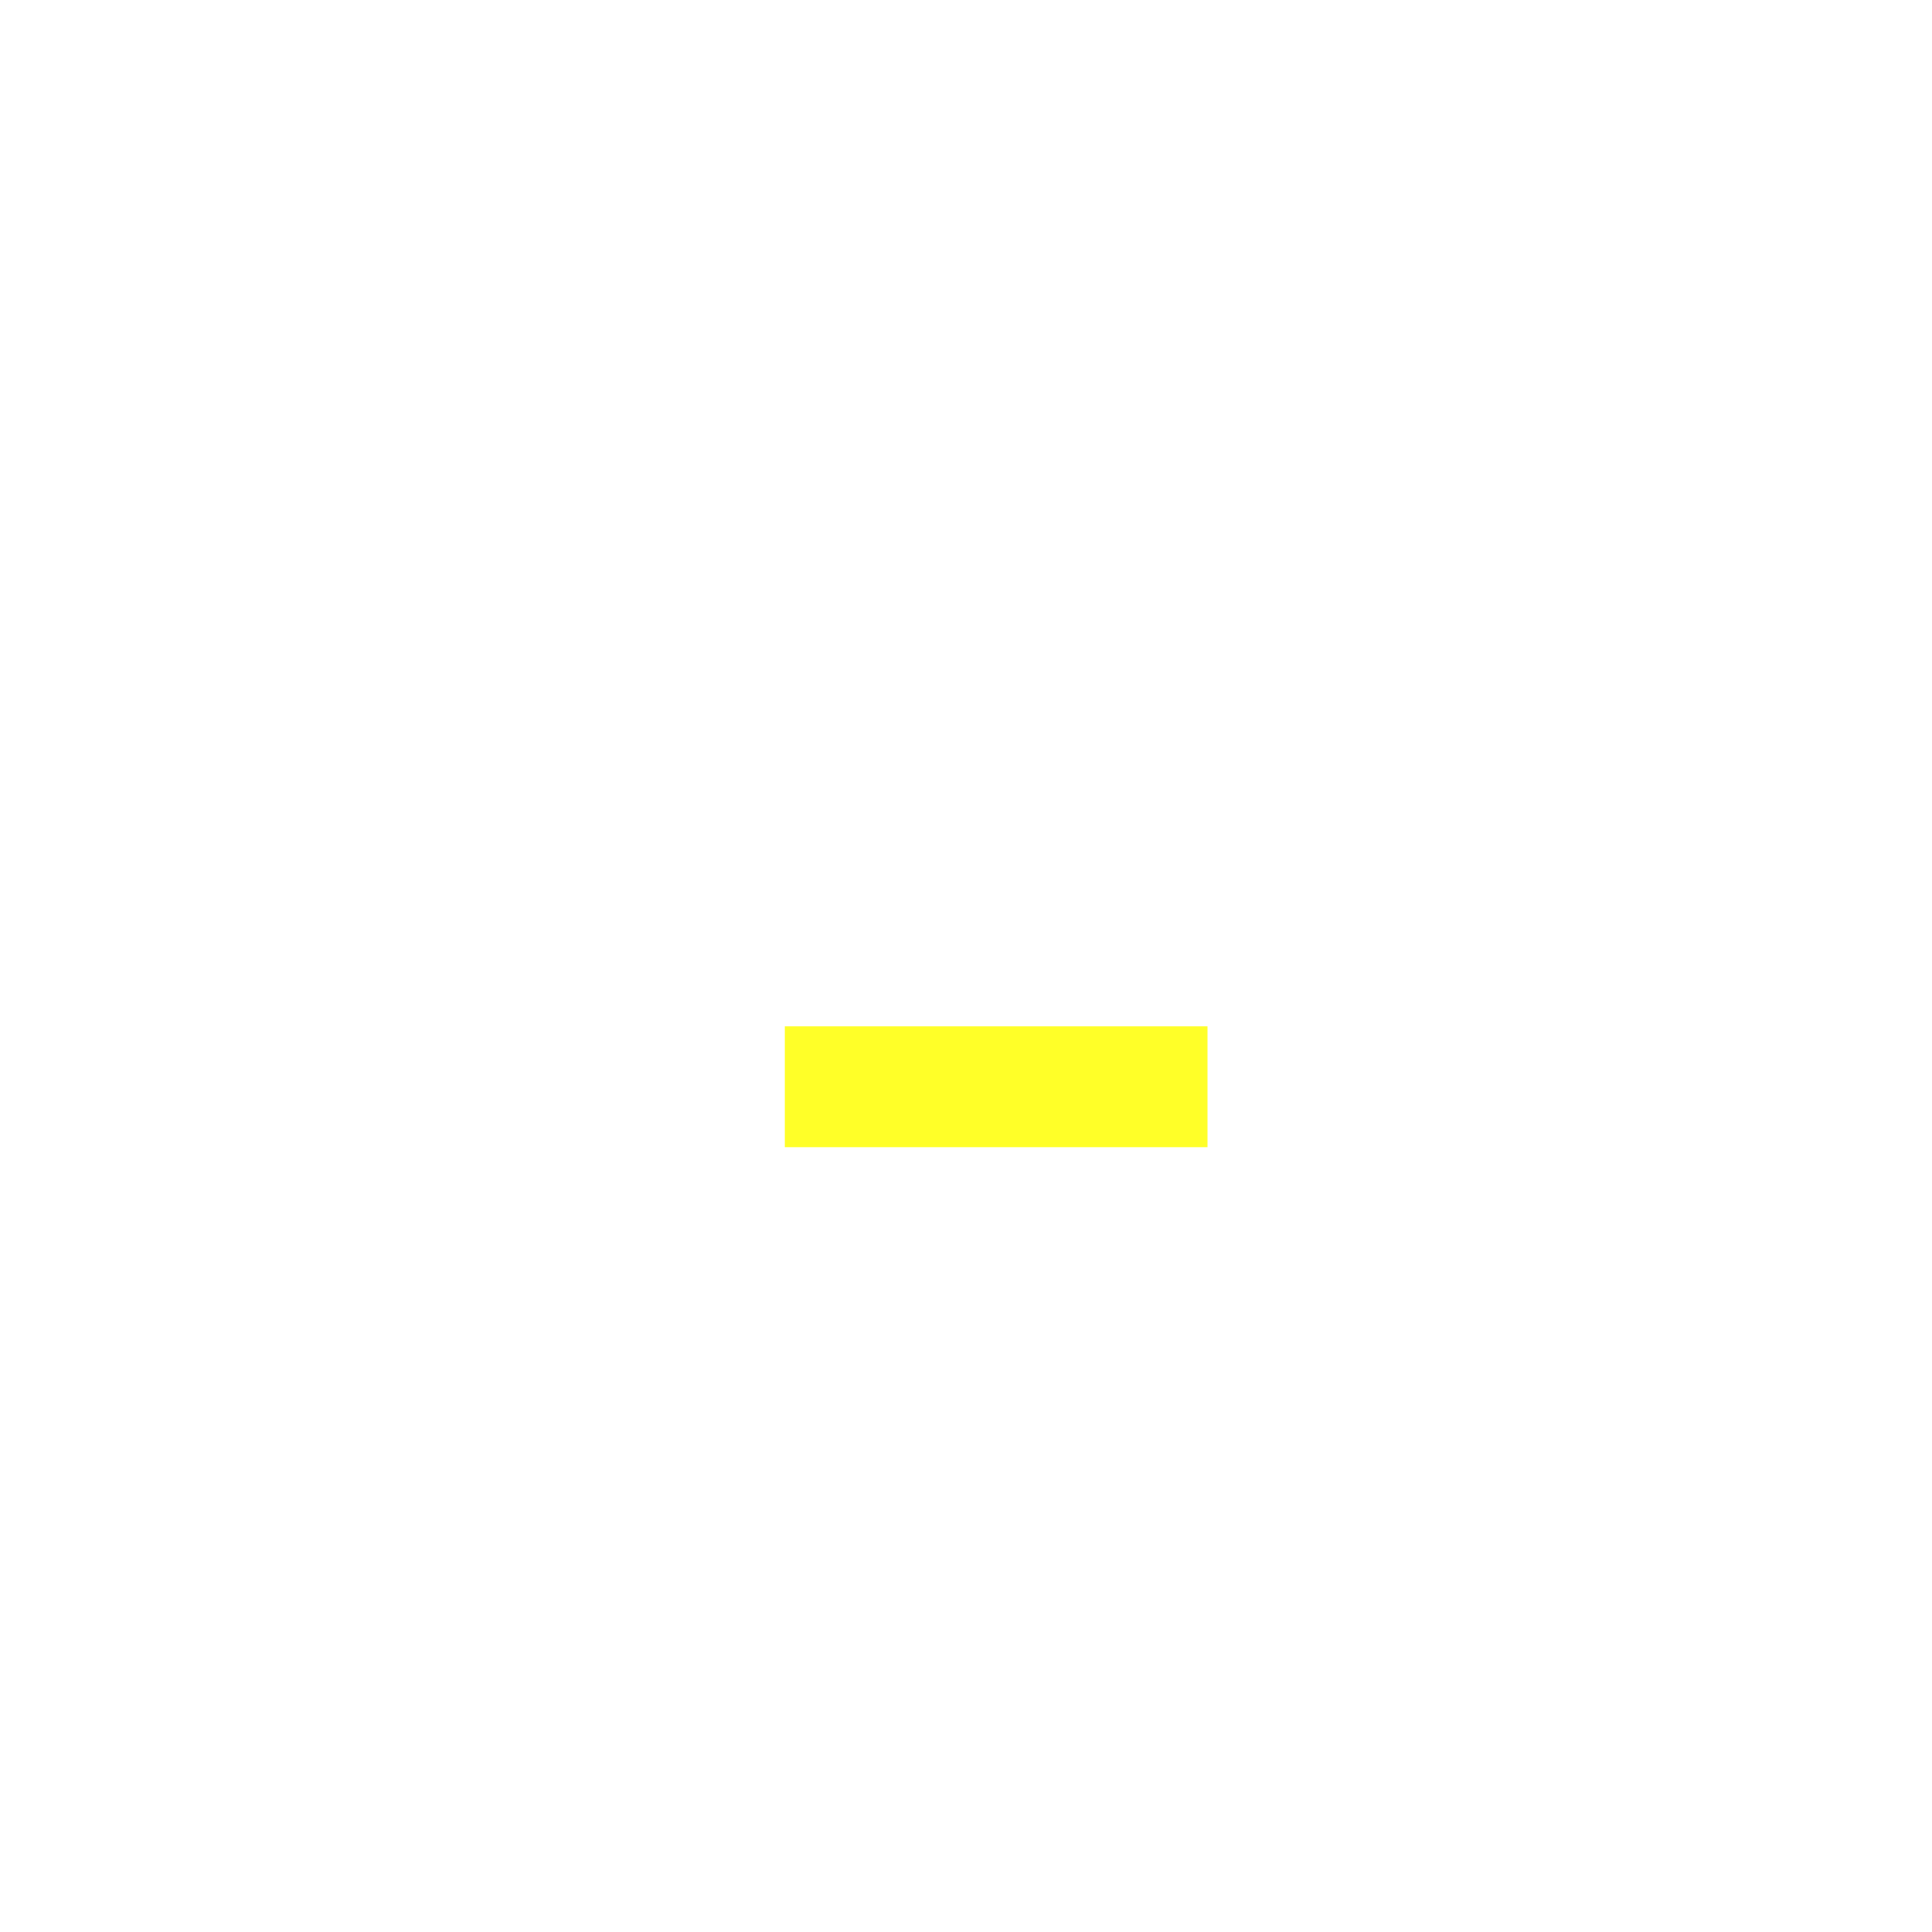
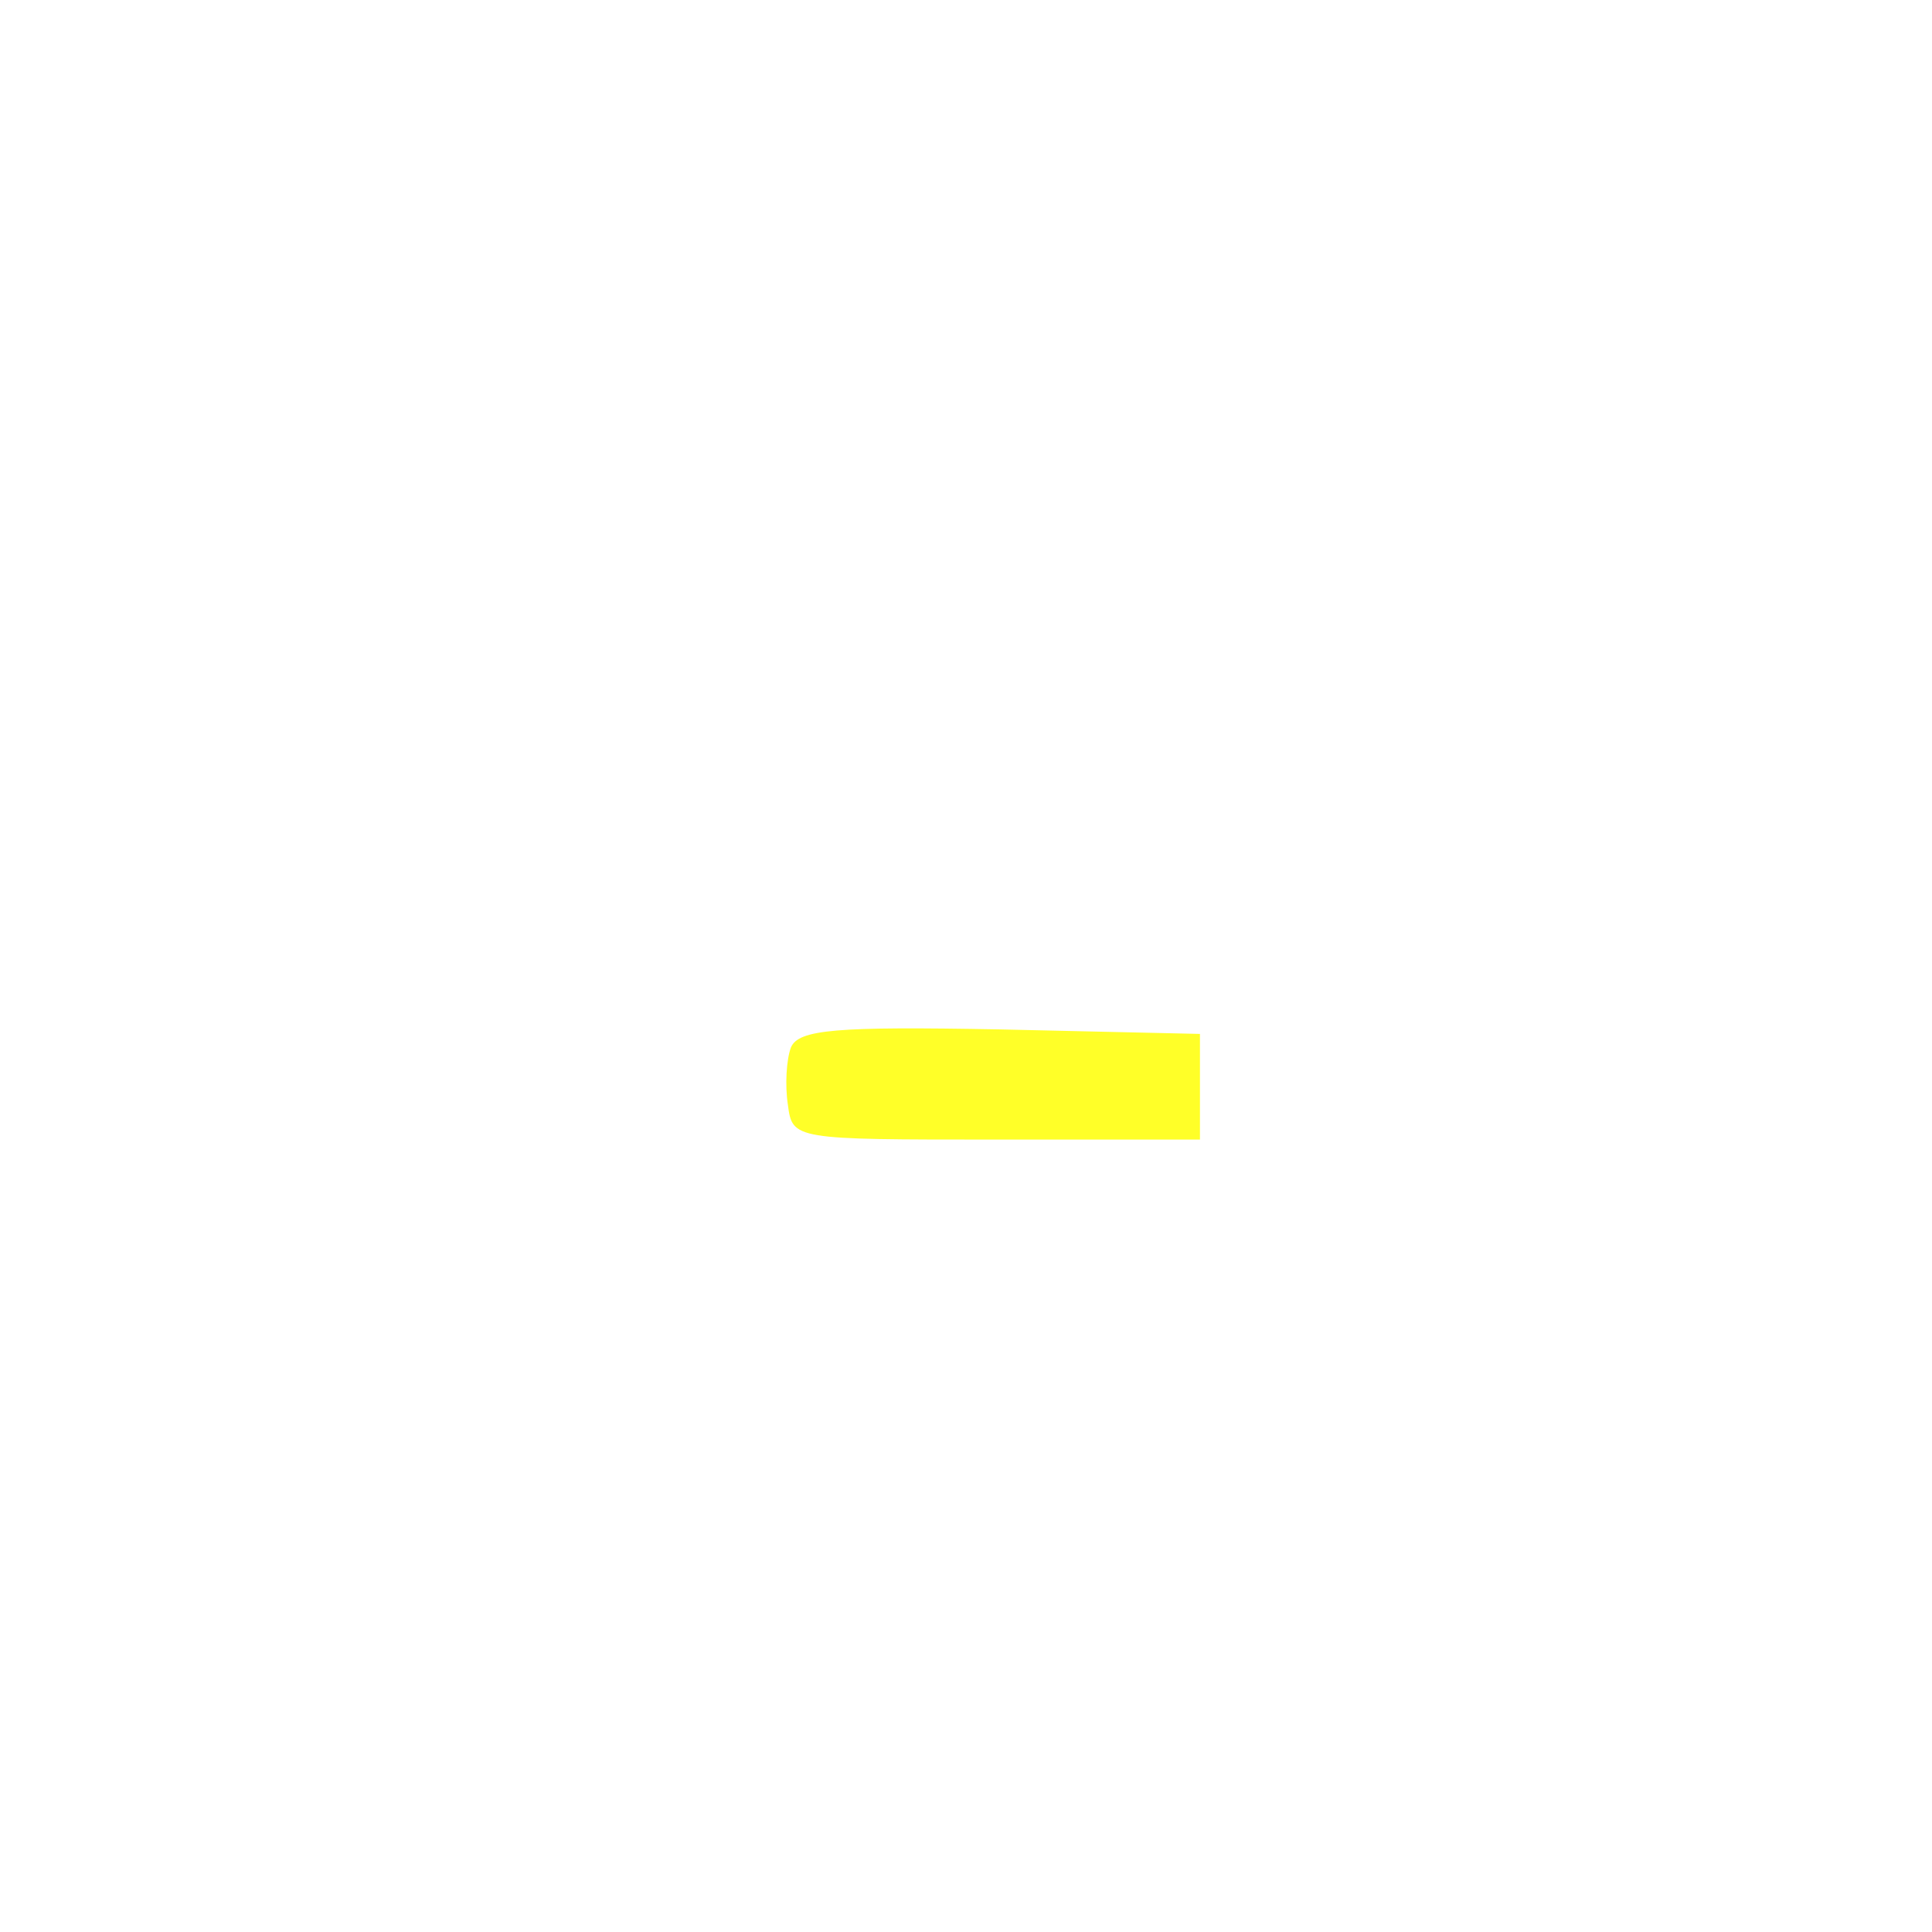
- <svg xmlns="http://www.w3.org/2000/svg" data-native-size="32x32" data-glyph="digit-yellow--" version="1.0" width="96pt" height="96pt" viewBox="0 0 96 96" preserveAspectRatio="xMidYMid meet">
-   <g transform="translate(0,96) scale(0.1,-0.1)" fill="#FFFF28" data-sampled-ink="#FFFF28" stroke="none">
-     <path d="M390 420 l0 -30 105 0 105 0 0 30 0 30 -105 0 -105 0 0 -30z" />
+ <svg xmlns="http://www.w3.org/2000/svg" data-native-size="32x32" data-glyph="digit-yellow--" version="1.0" width="128pt" height="128pt" viewBox="0 0 128 128" preserveAspectRatio="xMidYMid meet">
+   <g transform="translate(0,128) scale(0.1,-0.1)" fill="#FFFF28" data-sampled-ink="#FFFF28" stroke="none">
+     <path d="M524 586 c-3 -8 -4 -25 -2 -38 3 -23 4 -23 138 -23 l135 0 0 35 0 35 -133 3 c-108 2 -133 0 -138 -12z" />
  </g>
</svg>
